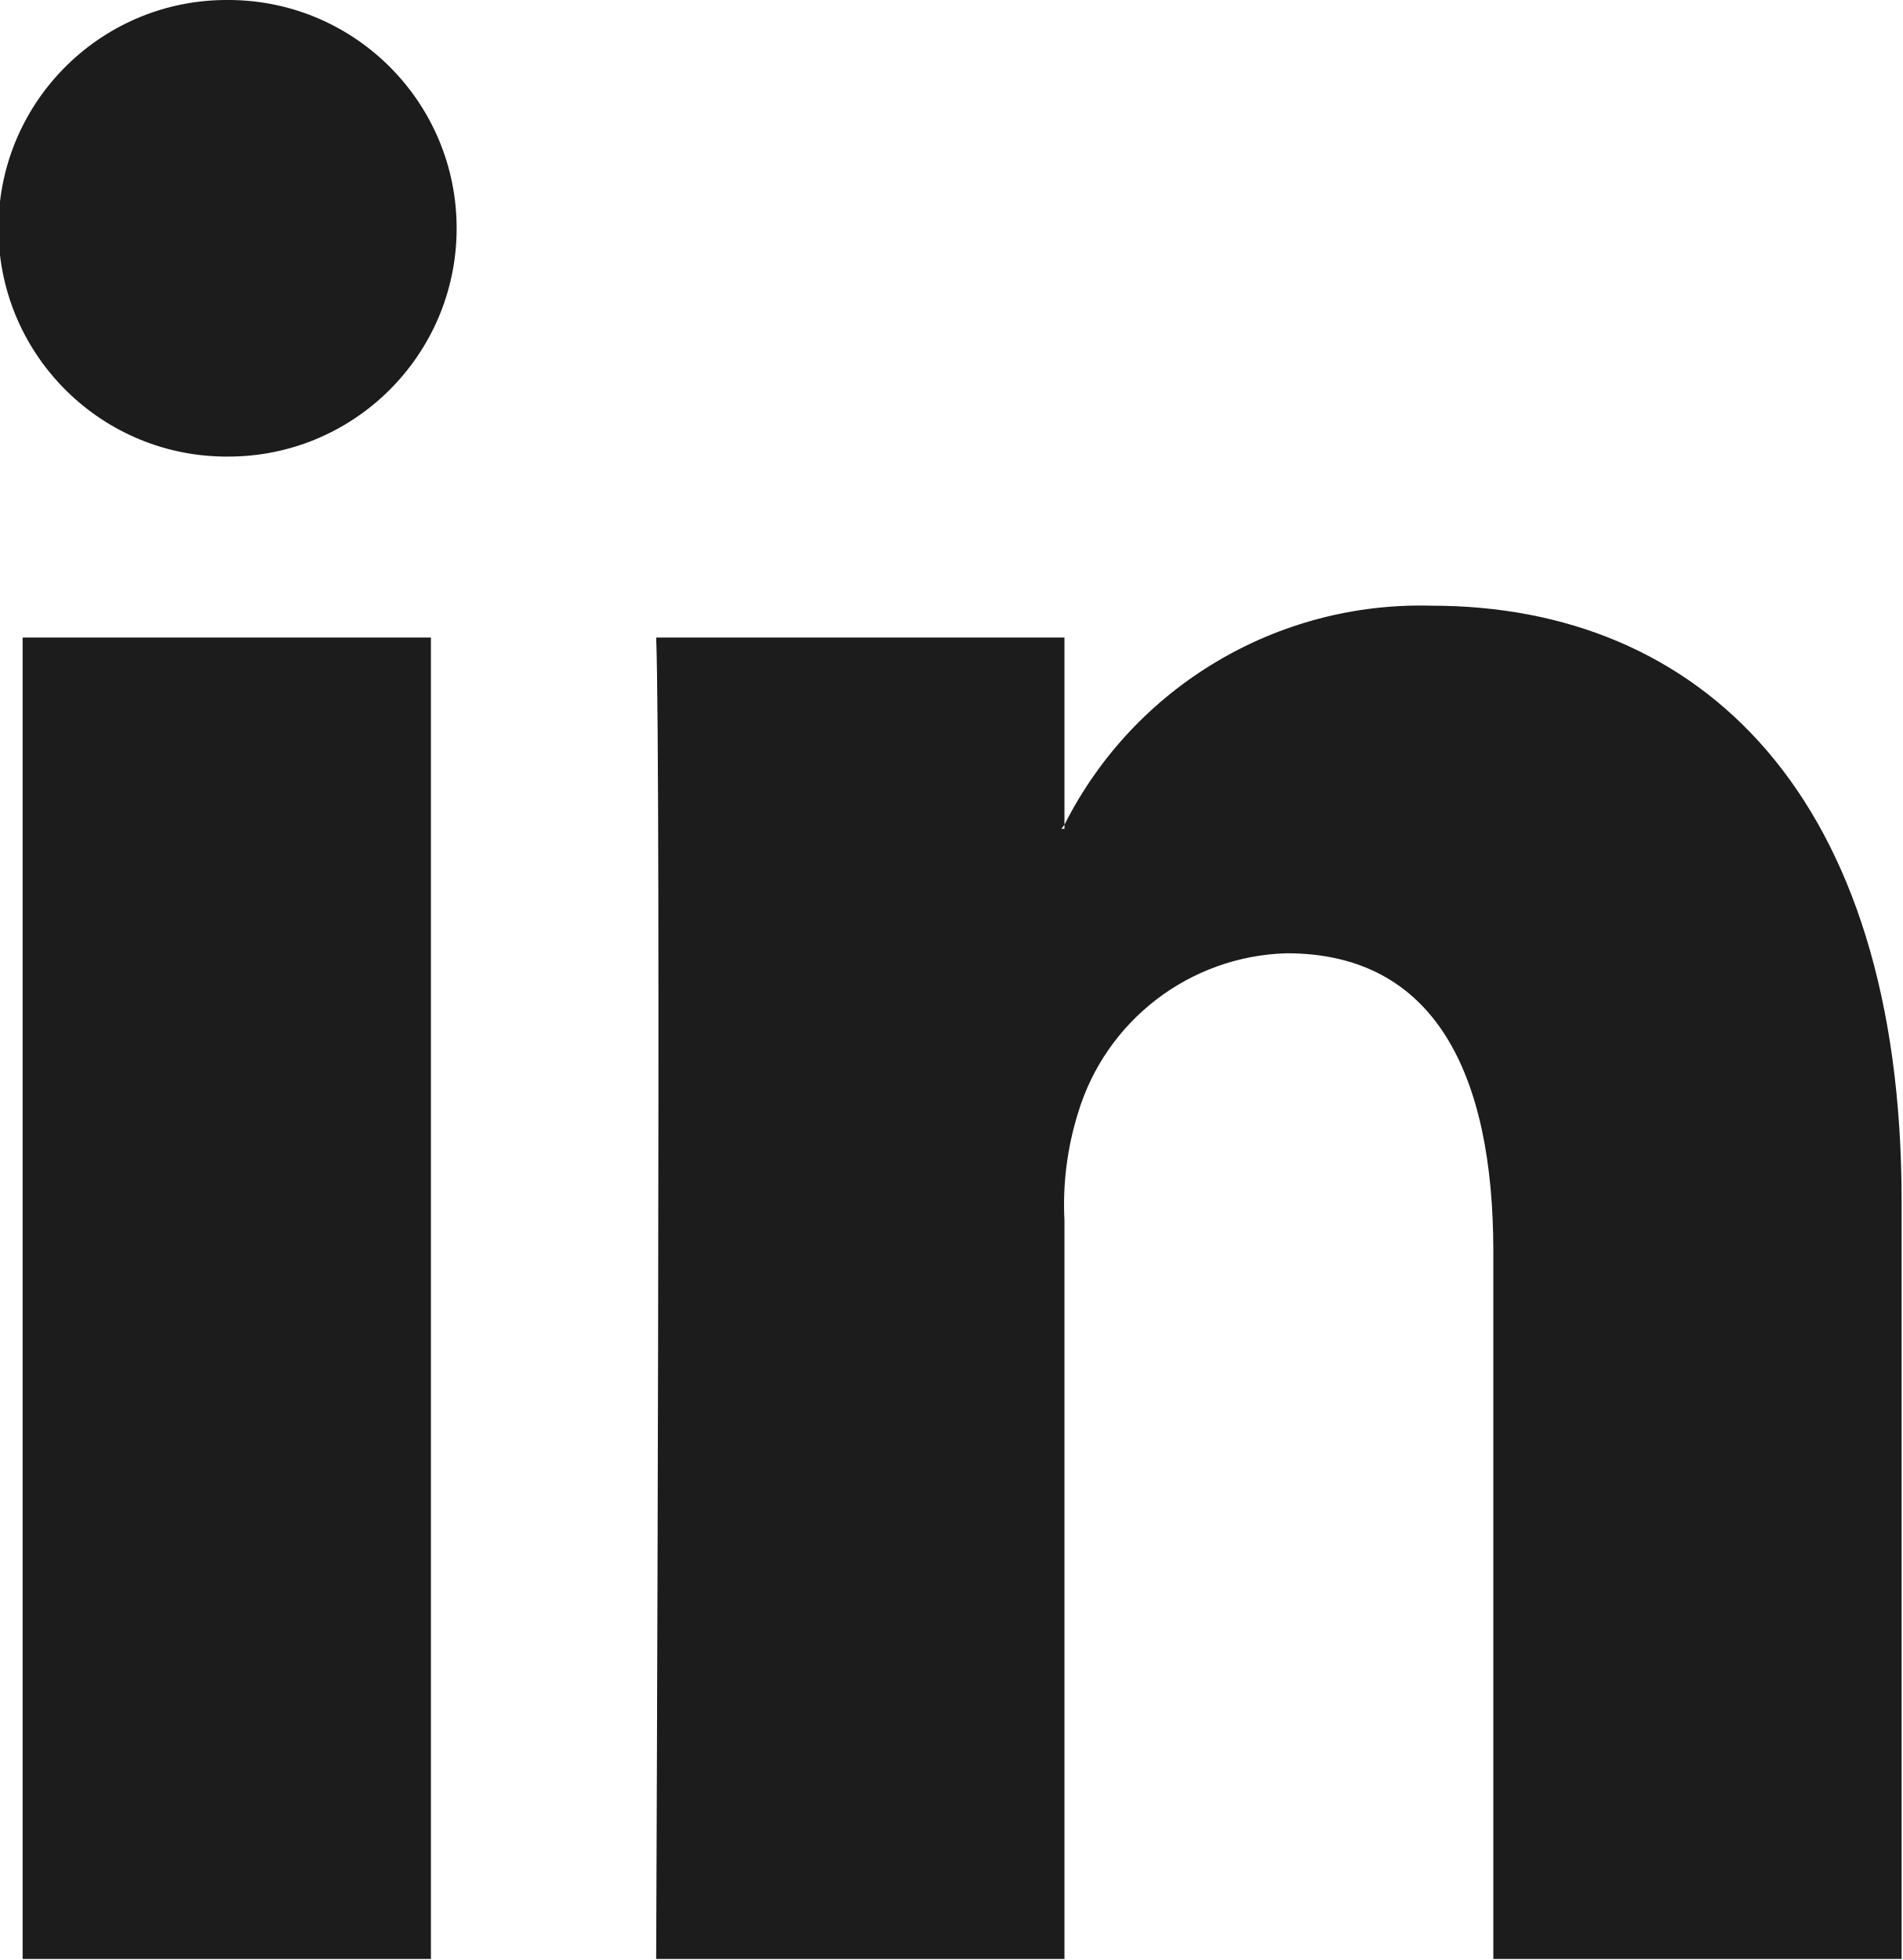
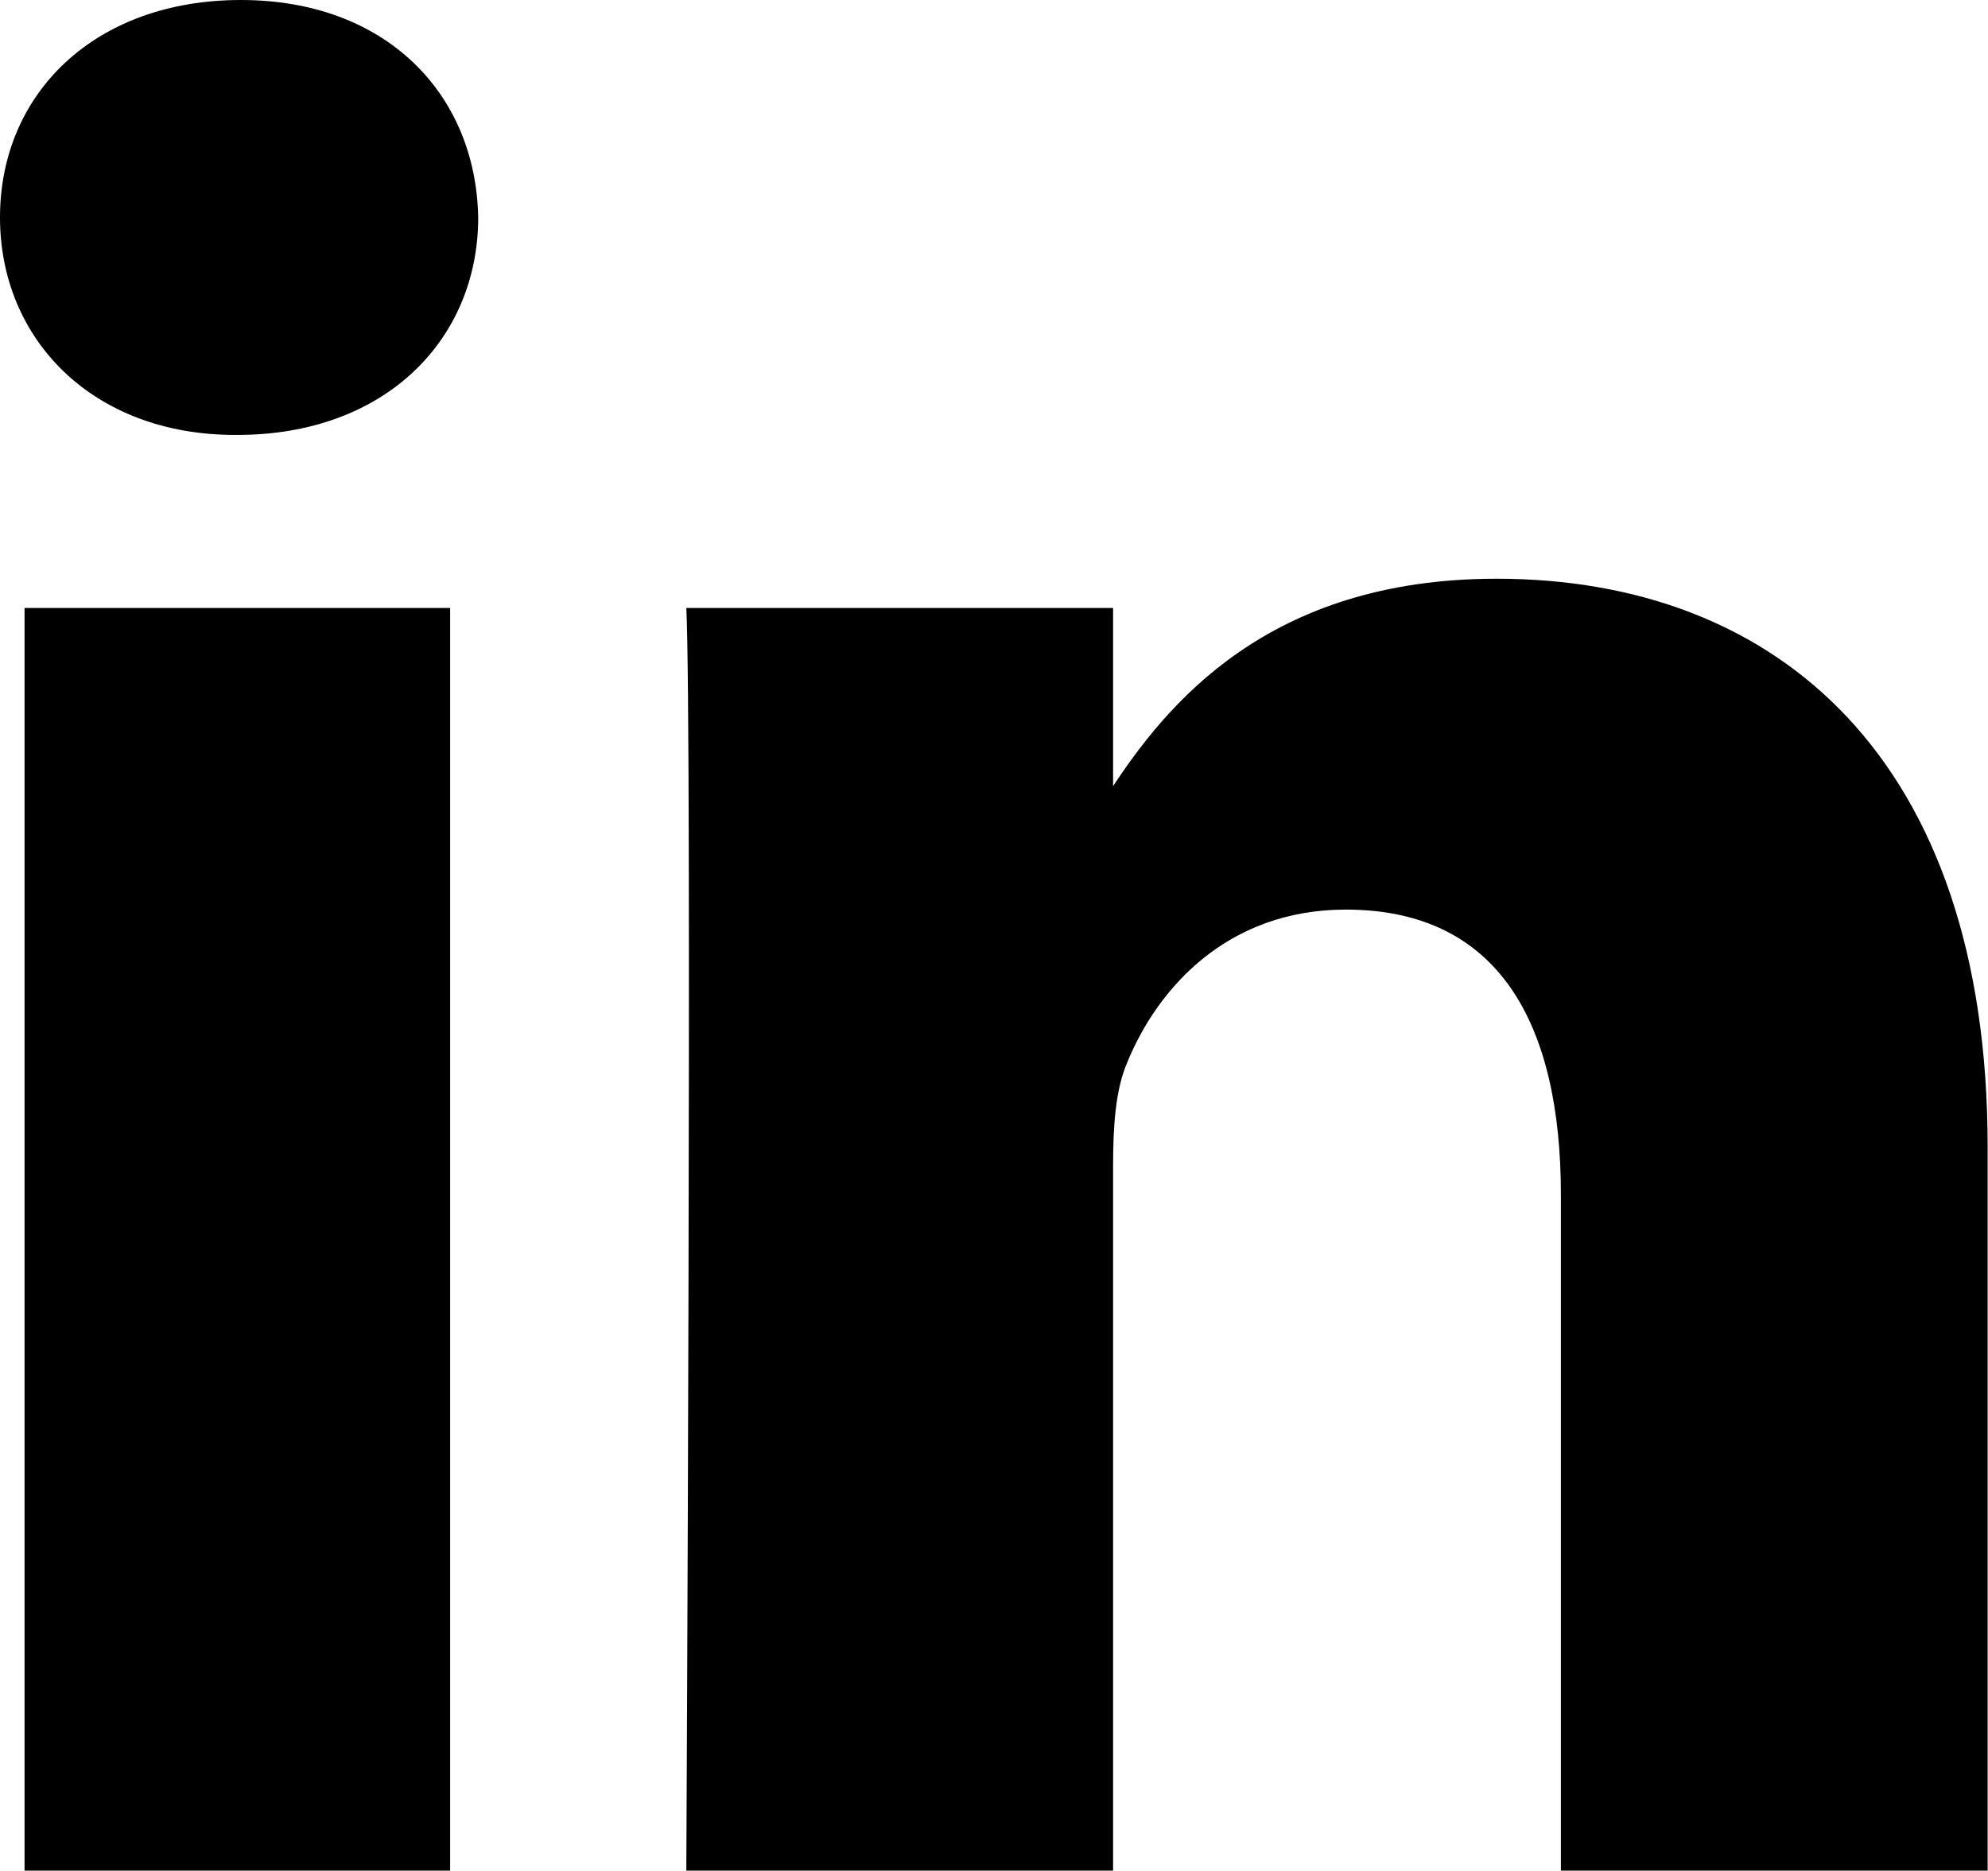
- <svg xmlns="http://www.w3.org/2000/svg" width="18.5" height="19.06" viewBox="0 0 18.5 19.06">
-   <defs>
-     <style>
-       .cls-1 {
-         fill: #1c1c1c;
-         fill-rule: evenodd;
-       }
-     </style>
-   </defs>
-   <path id="Linkedin" class="cls-1" d="M1300.43,3279.68v7.37h-3.97v-6.88c0-1.73-.57-2.9-2.01-2.9a2.182,2.182,0,0,0-2.03,1.56,2.991,2.991,0,0,0-.13,1.04v7.18h-3.97s0.05-11.65,0-12.85h3.97v1.82c-0.01.01-.02,0.03-0.03,0.04h0.03v-0.04a3.878,3.878,0,0,1,3.57-2.13C1298.47,3273.89,1300.43,3275.73,1300.43,3279.68ZM1284.17,3268a2.22,2.22,0,0,0-.05,4.44h0.03A2.22,2.22,0,1,0,1284.17,3268Zm-2.01,19.05h3.97V3274.2h-3.97v12.85Z" transform="translate(-1281.94 -3268)" />
+ <svg xmlns="http://www.w3.org/2000/svg" width="17.003" height="16" viewBox="0 0 17.003 16" fill="none">
+   <defs />
+   <path id="Vector" d="M3.85 16L3.85 5.2L0.21 5.2L0.21 16L3.85 16ZM2.03 3.72C3.3 3.72 4.09 2.9 4.09 1.86C4.07 0.8 3.3 0 2.06 0C0.81 0 0 0.8 0 1.86C0 2.9 0.79 3.72 2.01 3.72L2.03 3.72L2.03 3.72ZM5.87 16L9.52 16L9.52 9.97C9.52 9.64 9.54 9.32 9.64 9.09C9.9 8.45 10.5 7.78 11.51 7.78C12.83 7.78 13.35 8.77 13.35 10.22L13.35 16L17 16L17 9.81C17 6.49 15.2 4.95 12.8 4.95C10.84 4.95 9.97 6.03 9.49 6.77L9.52 6.77L9.52 5.2L5.87 5.2C5.92 6.21 5.87 15.99 5.87 15.99L5.87 16Z" fill="#000000" fill-opacity="1" fill-rule="nonzero" />
</svg>
